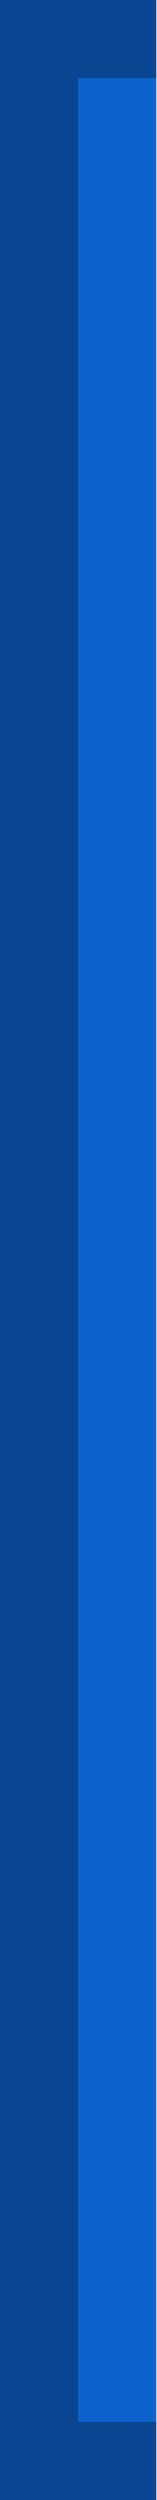
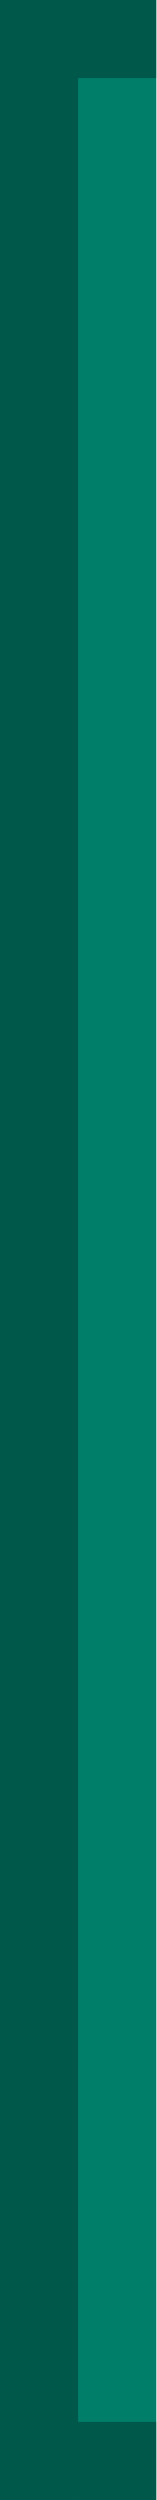
<svg xmlns="http://www.w3.org/2000/svg" id="svg6" version="1.1" viewBox="0 0 2 32" height="32" width="2">
  <defs id="defs10" />
-   <rect fill="#E0E0E0" style="fill:#0d63cd;fill-opacity:1" id="rect2" height="32" width="2" />
+   <rect fill="#E0E0E0" style="fill:#007e69;fill-opacity:1" id="rect2" height="32" width="2" />
  <path id="rect4-6" style="opacity:0.3;fill:#000000;fill-opacity:1;stroke-width:1" d="M 2,1.5000001e-7 V 1 H 1 V 32 H 0 V 1 1.5e-7 h 1 z" />
  <rect width="1" height="1" fill="#FFFFFF" fill-opacity="0.4" id="rect166-3" style="opacity:0.3;fill:#000000;fill-opacity:1;stroke-width:0.177" x="1" y="31" />
</svg>
